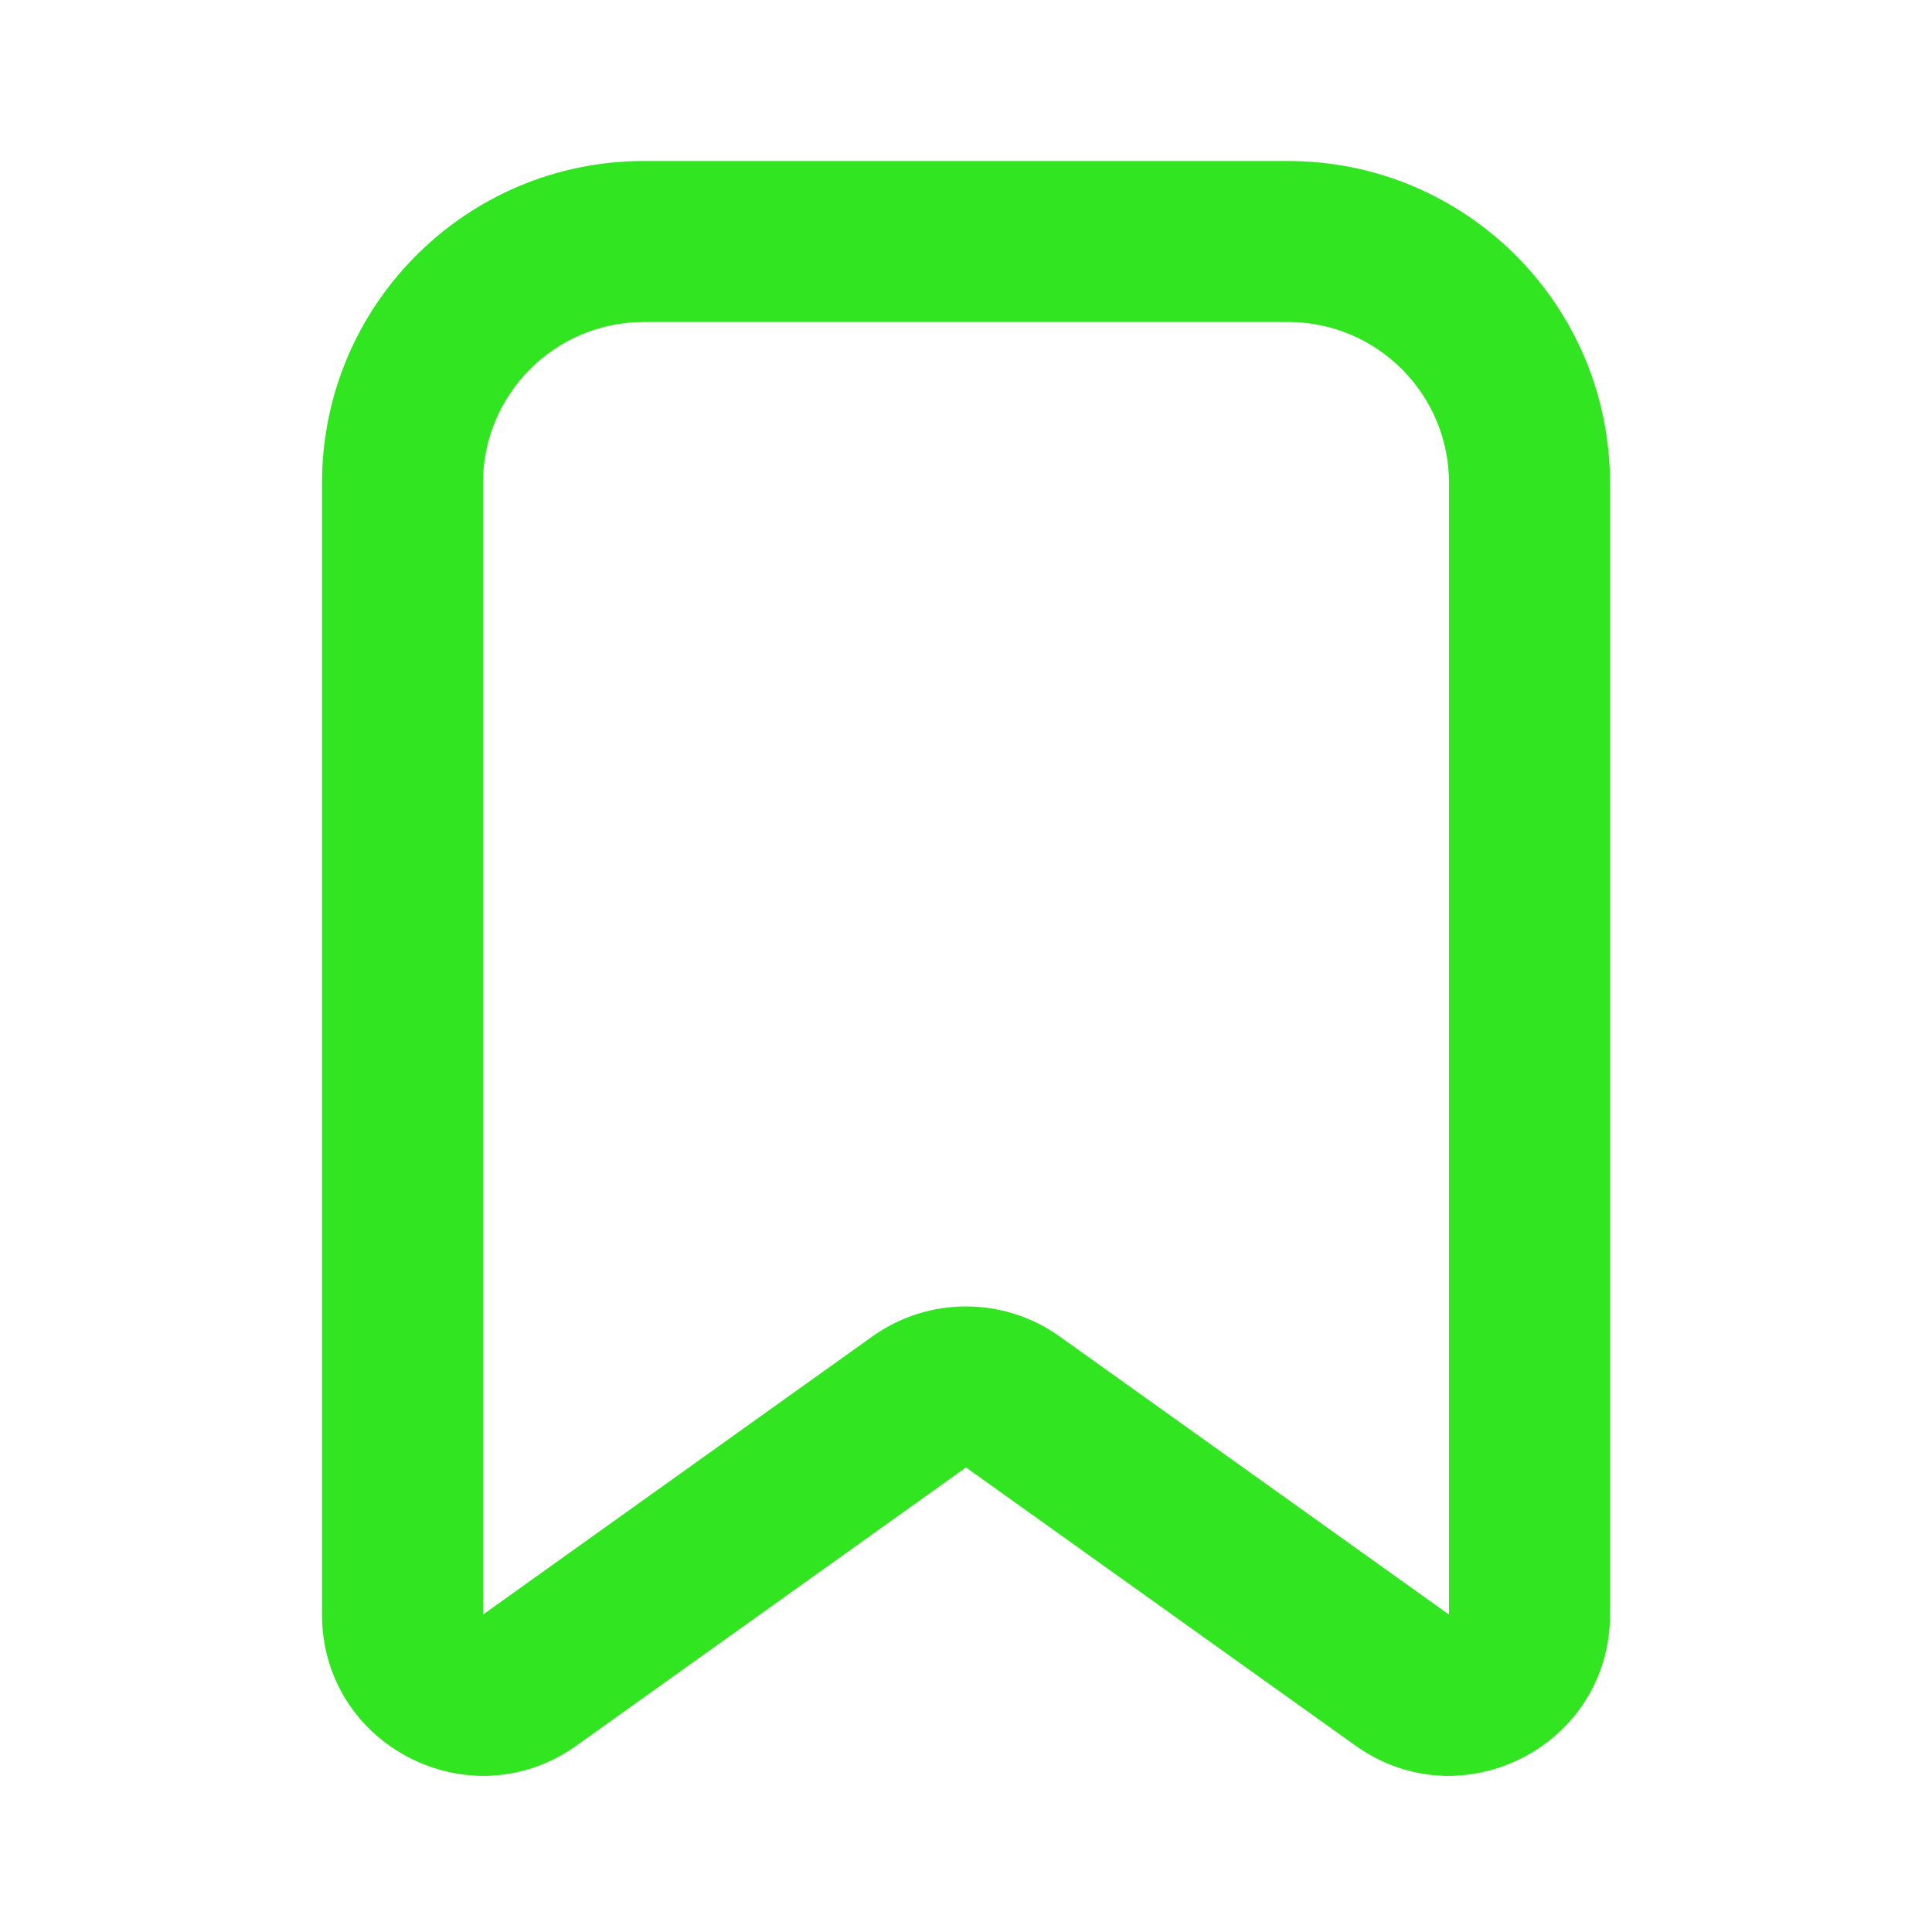
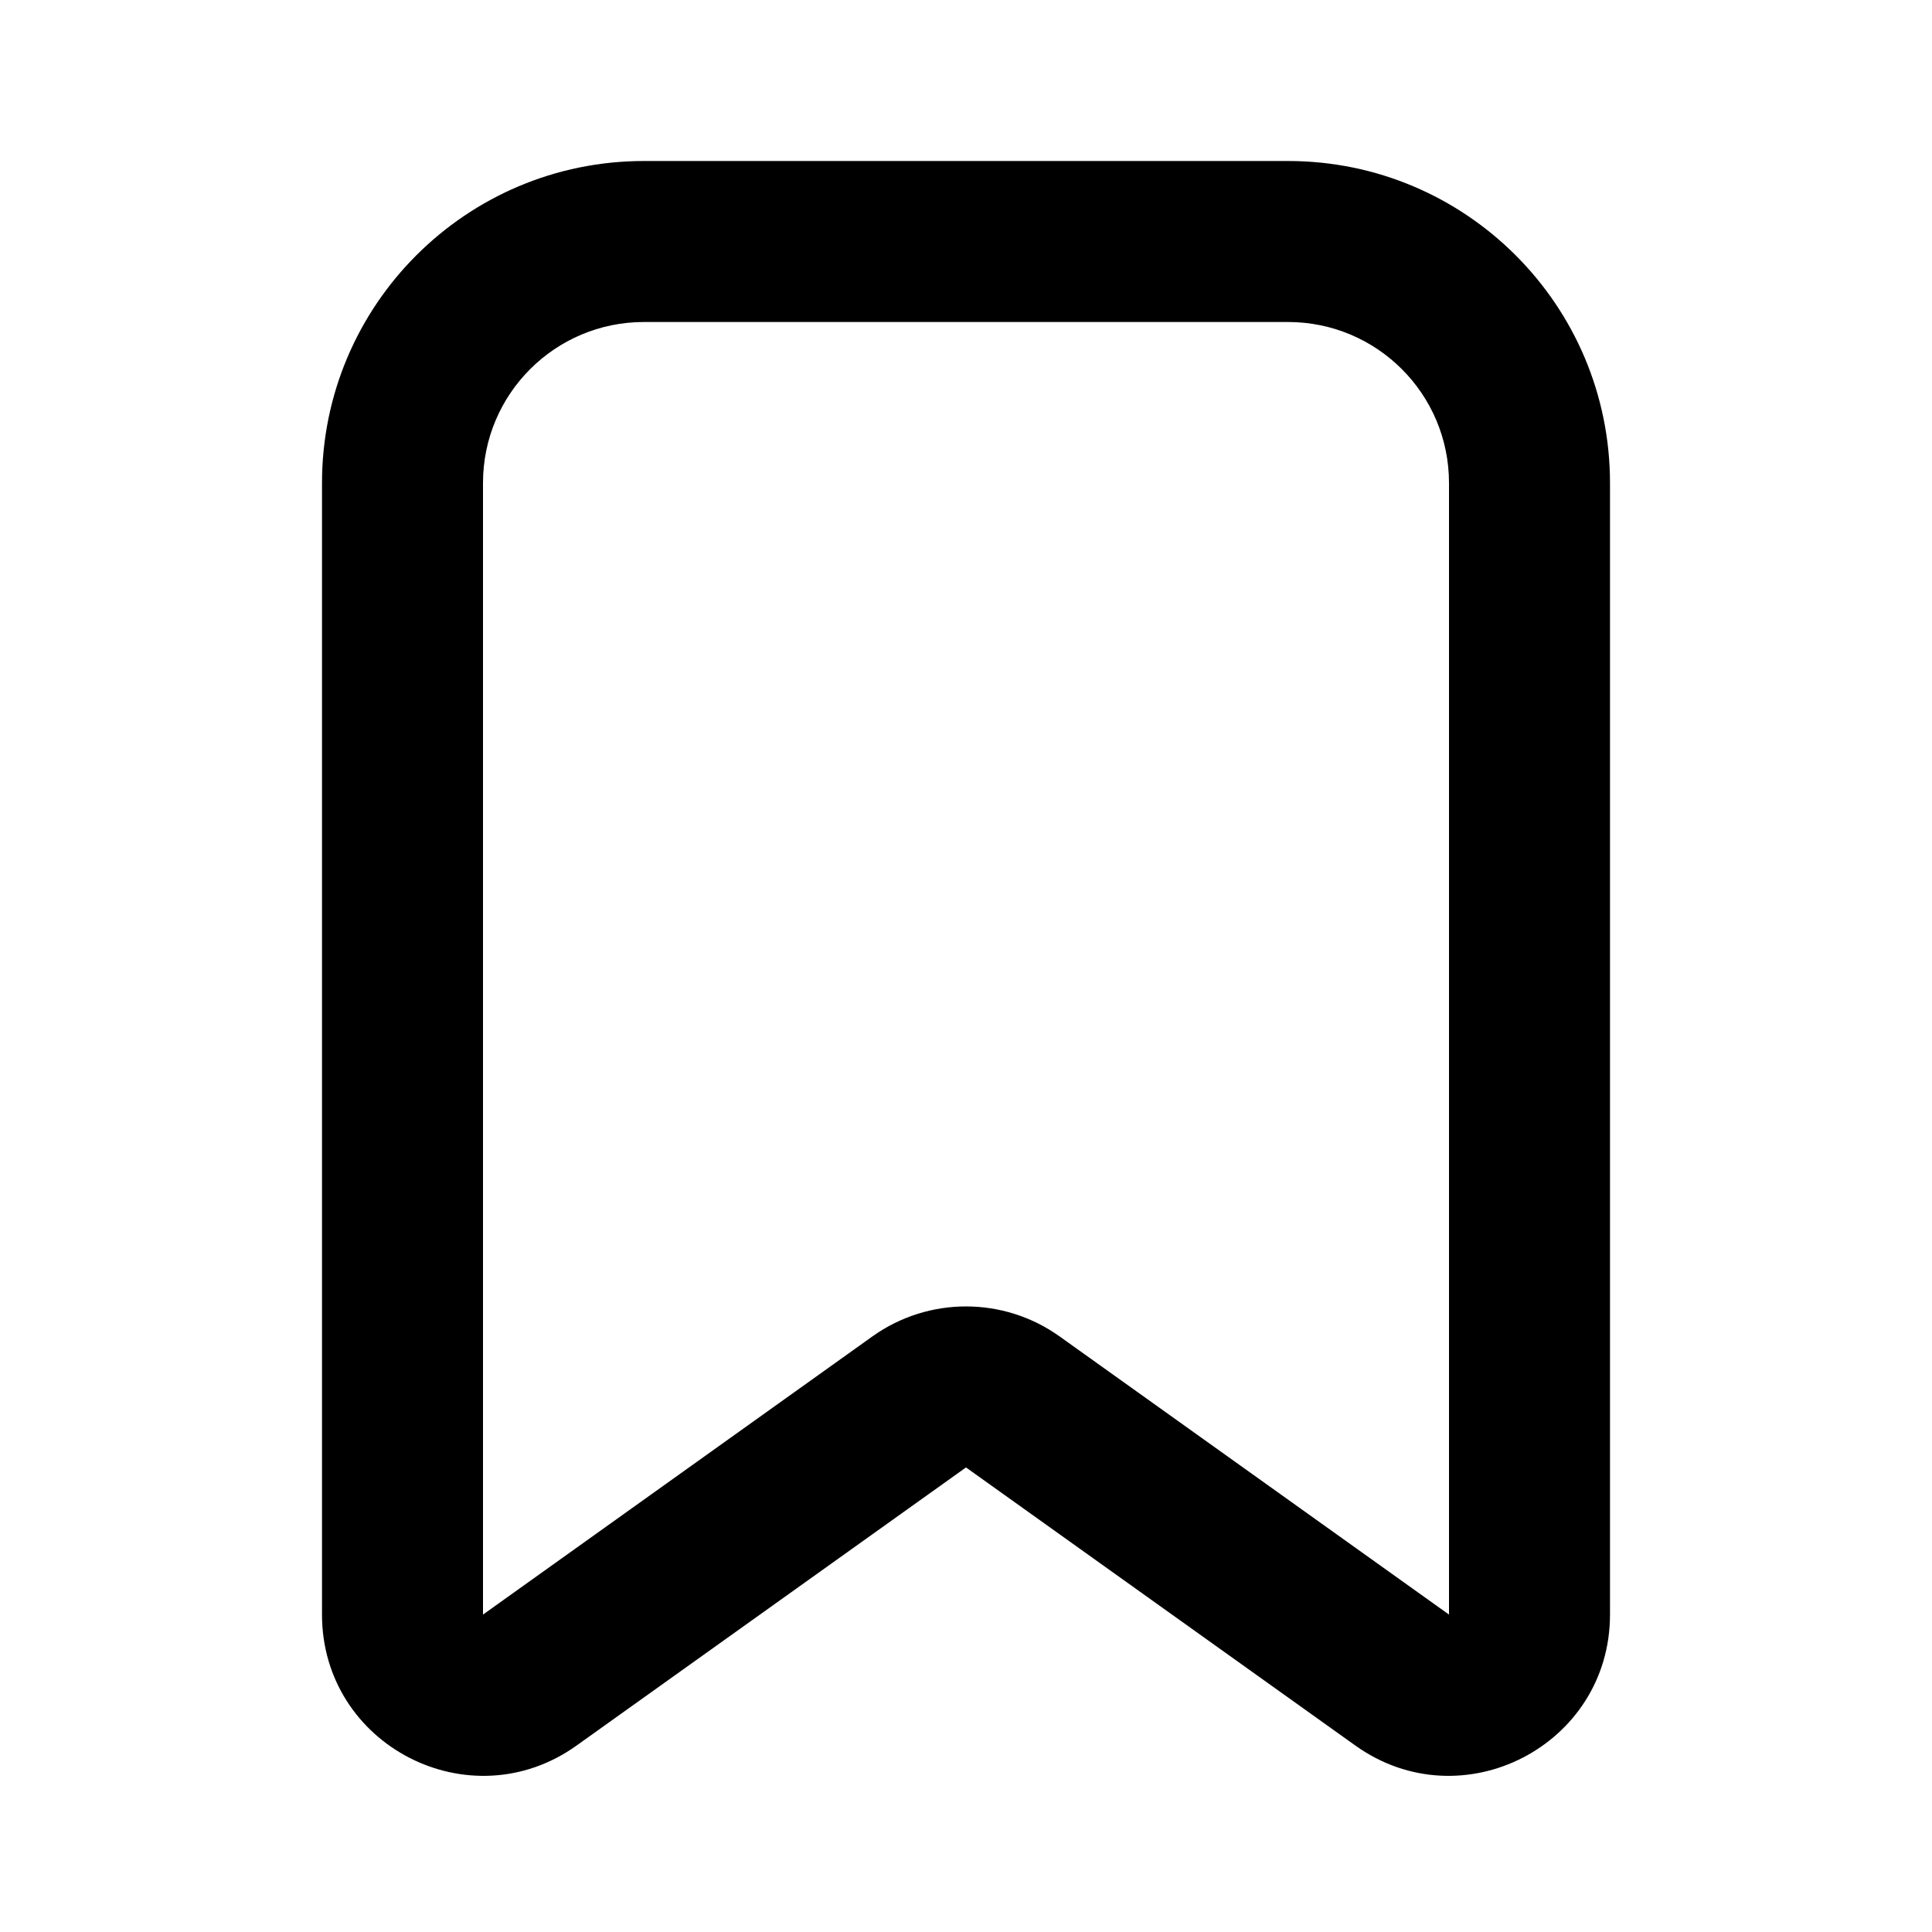
<svg xmlns="http://www.w3.org/2000/svg" width="24" height="24" viewBox="0 0 24 24" fill="none">
-   <path fill-rule="evenodd" clip-rule="evenodd" d="M4 6C4 3.791 5.791 2 8 2H16C18.209 2 20 3.791 20 6V20.057C20 21.684 18.161 22.63 16.837 21.684L12 18.229L7.162 21.684C5.839 22.63 4 21.684 4 20.057V6ZM8 4C6.895 4 6 4.895 6 6V20.057L10.838 16.601C11.533 16.105 12.467 16.105 13.162 16.601L18 20.057V6C18 4.895 17.105 4 16 4H8Z" fill="#31E521" />
+   <path fill-rule="evenodd" clip-rule="evenodd" d="M4 6C4 3.791 5.791 2 8 2H16C18.209 2 20 3.791 20 6V20.057C20 21.684 18.161 22.63 16.837 21.684L12 18.229L7.162 21.684C5.839 22.63 4 21.684 4 20.057V6ZM8 4C6.895 4 6 4.895 6 6V20.057L10.838 16.601C11.533 16.105 12.467 16.105 13.162 16.601L18 20.057V6C18 4.895 17.105 4 16 4H8Z" fill="currentColor" />
</svg>
